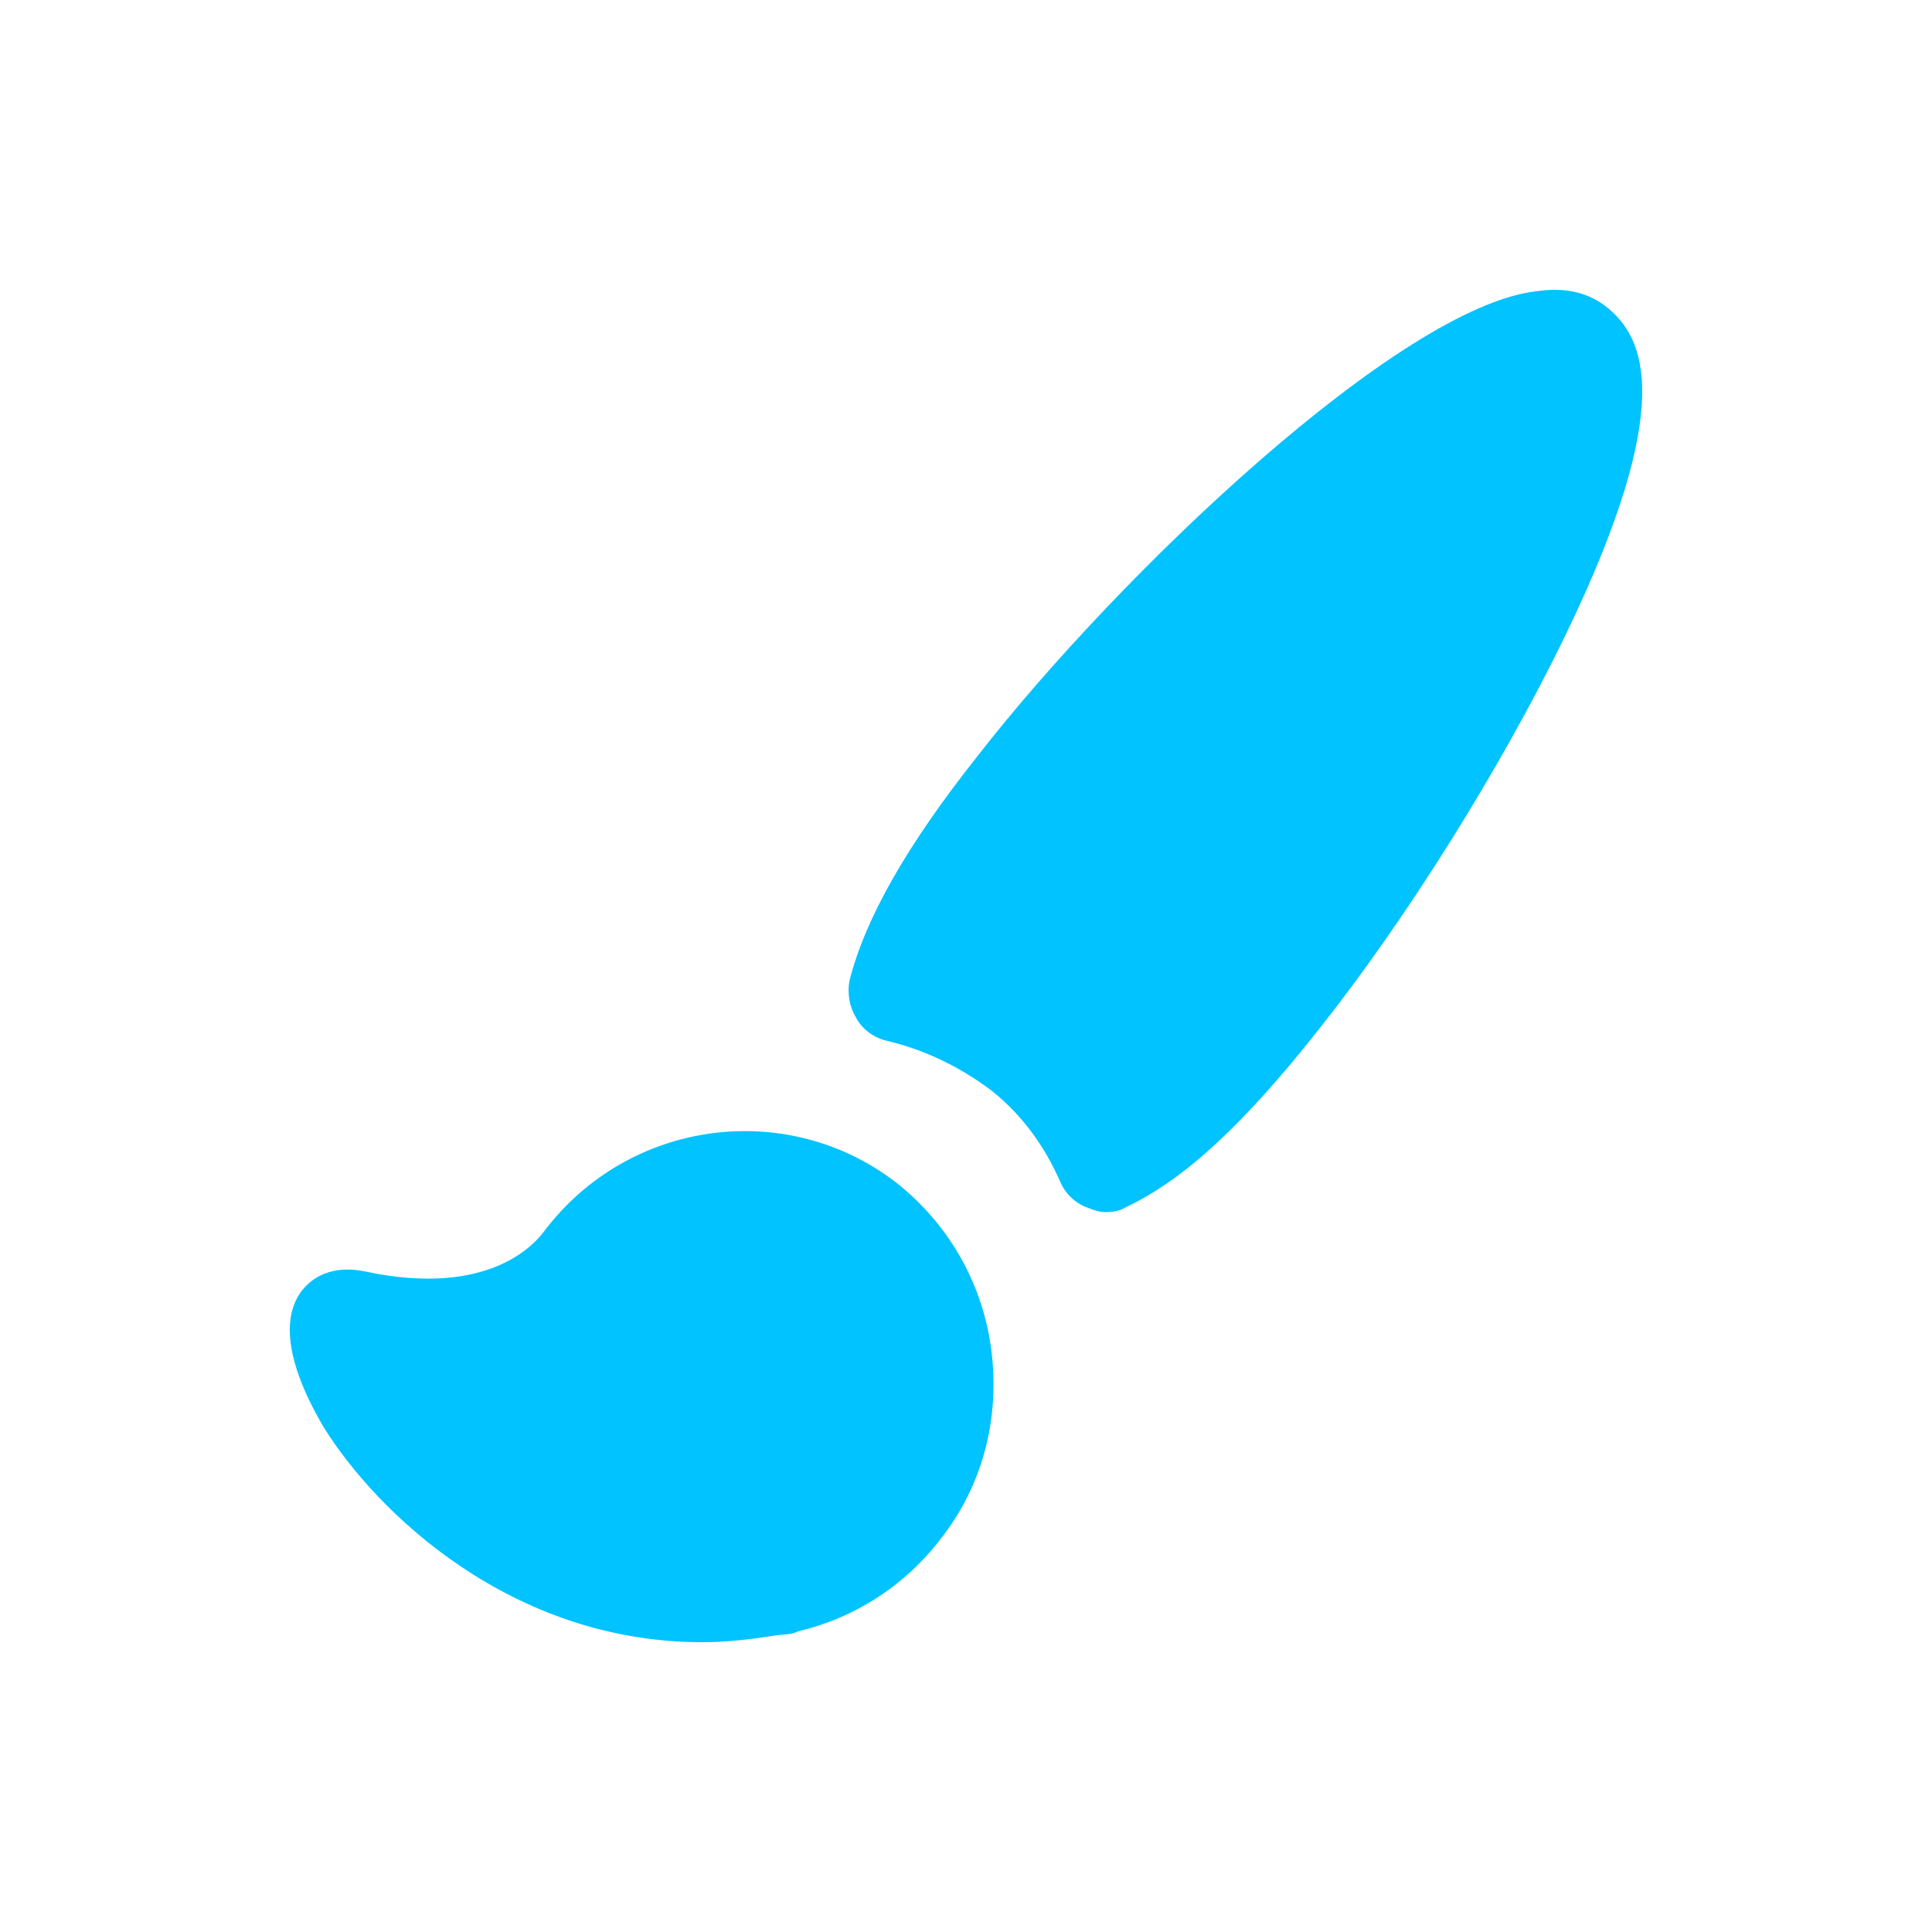
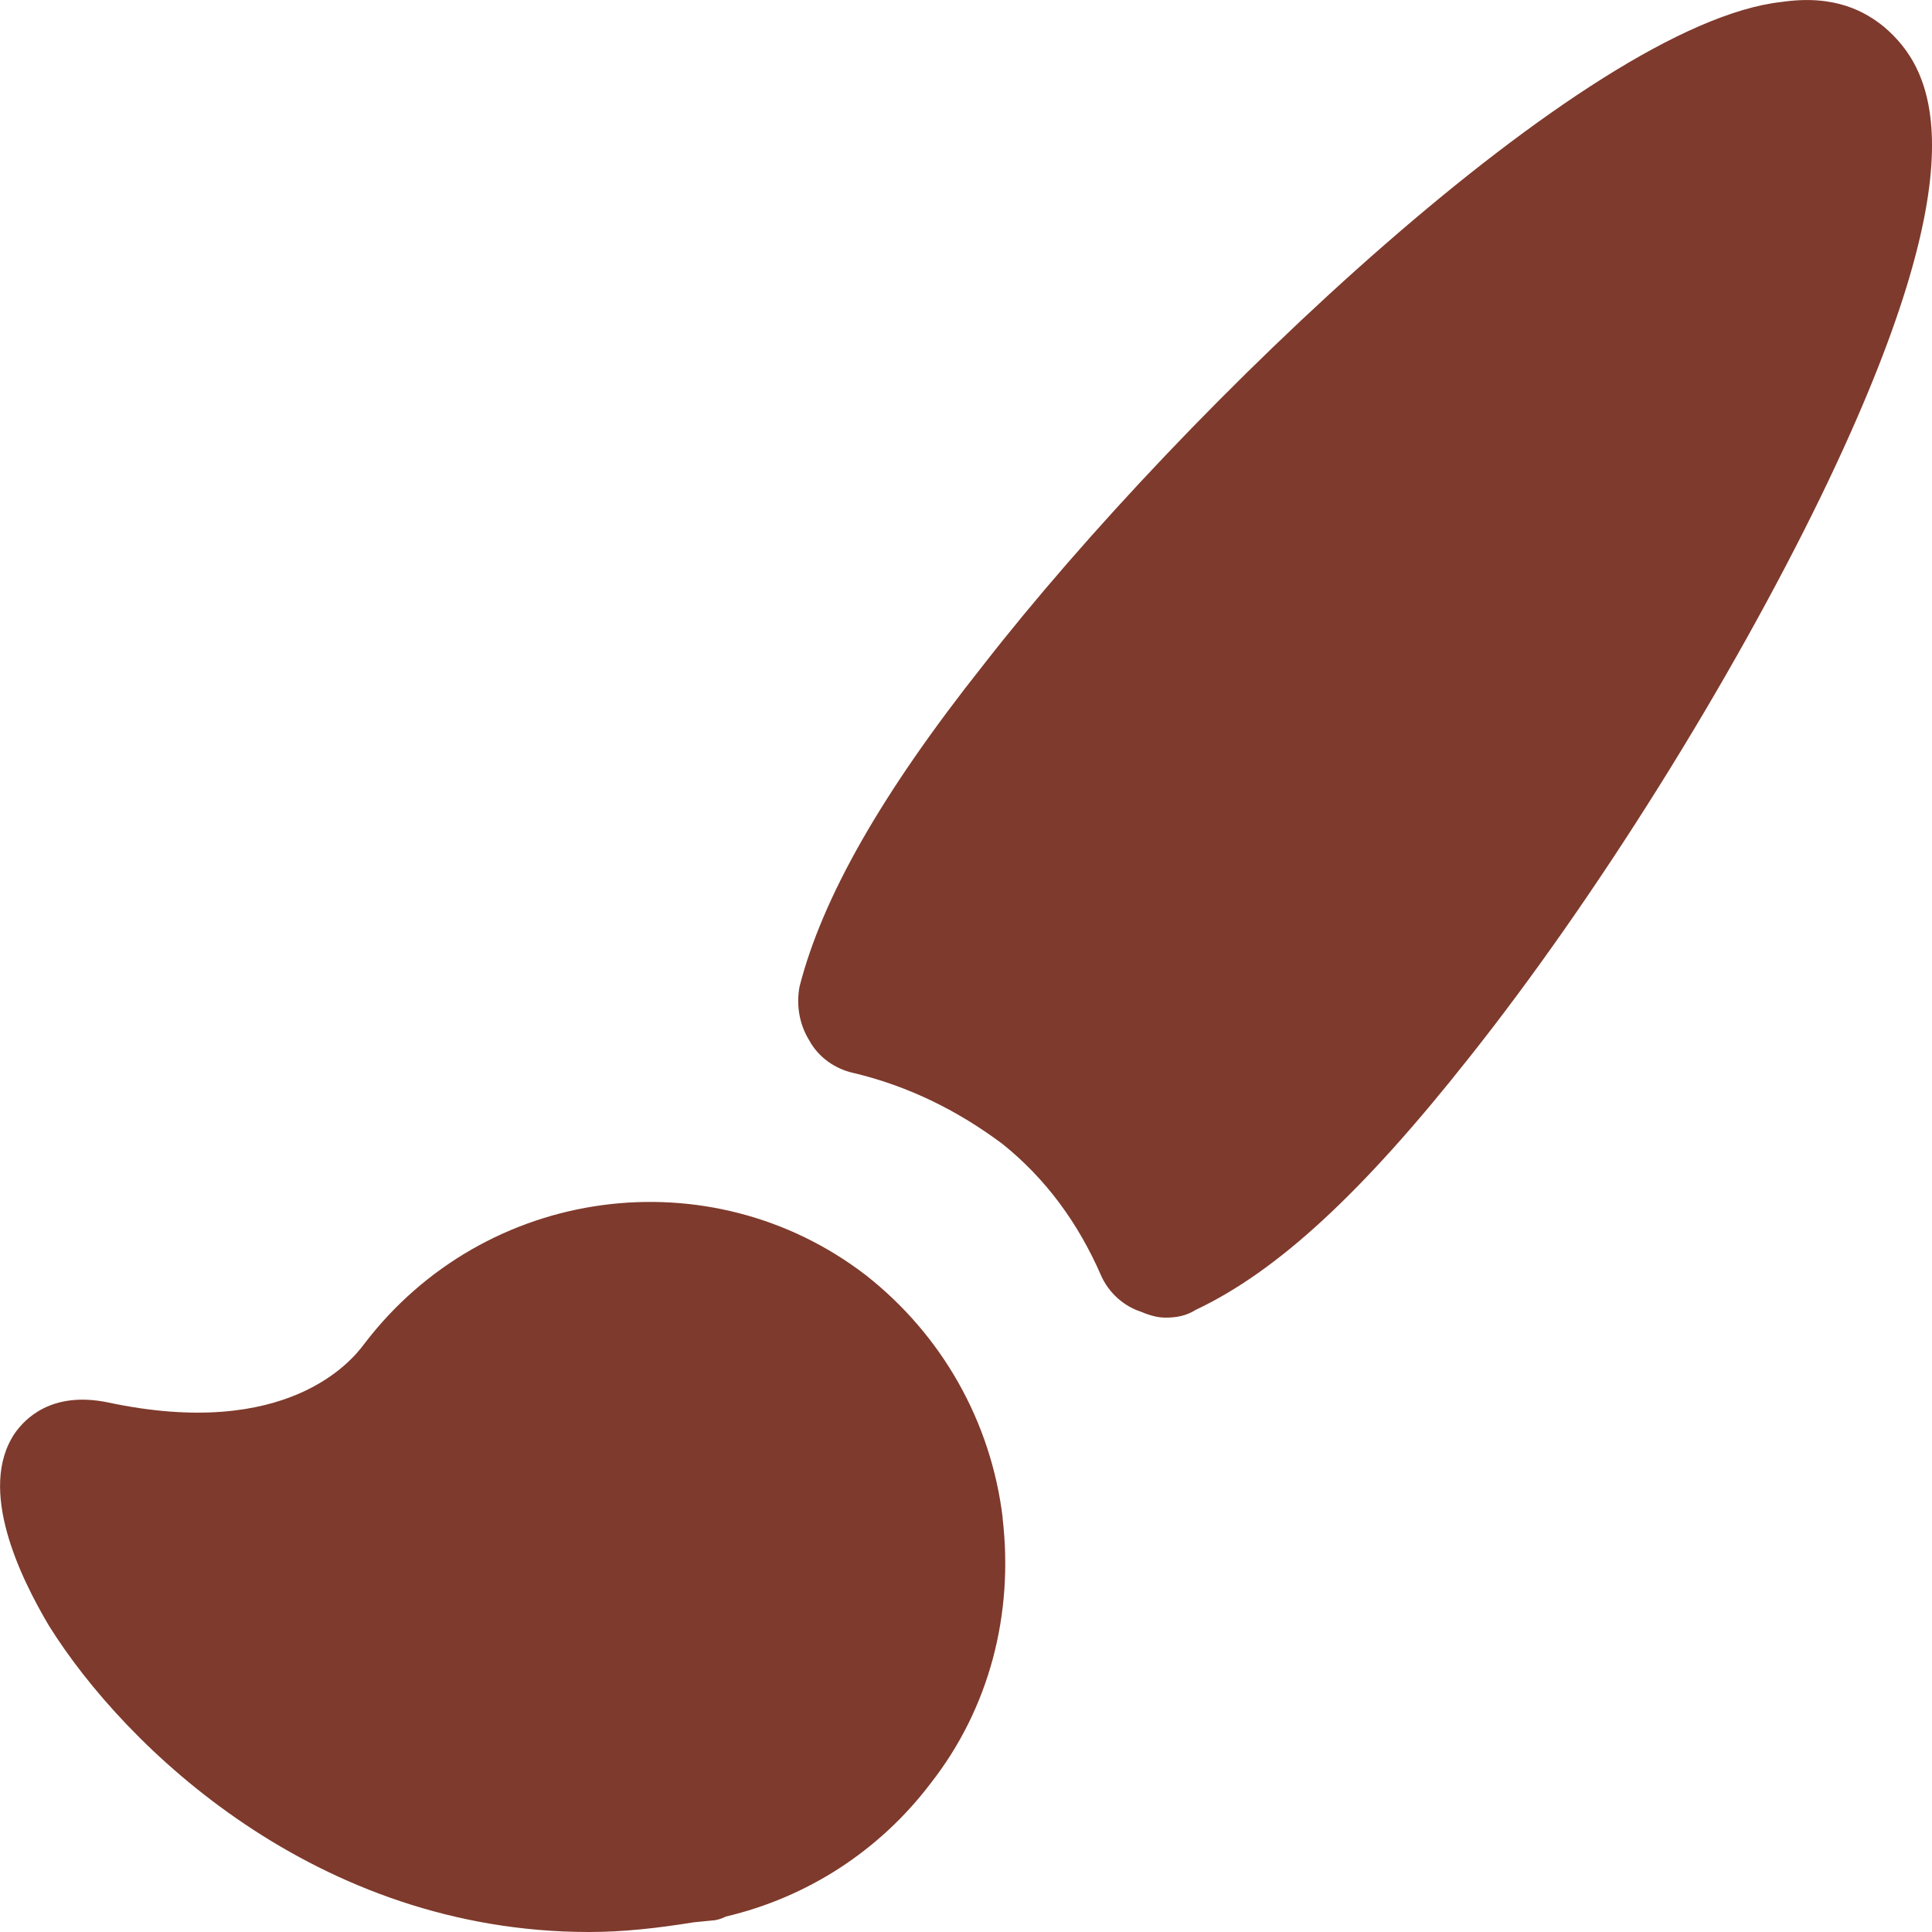
- <svg xmlns="http://www.w3.org/2000/svg" width="20px" height="20px" viewBox="0 0 20 20" version="1.1">
-   <defs />
-   <g id="Paint-Editor-V1" stroke="none" stroke-width="1" fill="none" fill-rule="evenodd">
-     <path d="M16.2,6.587 C15.542,7.942 14.566,9.505 13.646,10.664 C12.875,11.64 12.257,12.212 11.666,12.491 C11.597,12.534 11.53,12.548 11.446,12.548 C11.391,12.548 11.336,12.534 11.268,12.505 C11.144,12.464 11.034,12.367 10.979,12.241 C10.814,11.863 10.581,11.543 10.266,11.291 C9.949,11.053 9.591,10.872 9.181,10.774 C9.056,10.746 8.932,10.664 8.863,10.537 C8.795,10.425 8.768,10.286 8.795,10.147 C8.959,9.505 9.385,8.752 10.127,7.817 C11.585,5.945 14.498,3.169 15.911,3.014 C16.296,2.958 16.516,3.083 16.653,3.195 C17.012,3.502 17.369,4.174 16.2,6.587 Z M10.265,13.999 C10.348,14.697 10.169,15.381 9.742,15.925 C9.372,16.412 8.85,16.749 8.26,16.888 C8.232,16.902 8.191,16.916 8.163,16.916 L8.025,16.93 C7.765,16.972 7.518,17 7.269,17 C5.292,17 3.903,15.659 3.355,14.781 C3.147,14.432 2.833,13.79 3.107,13.385 C3.176,13.287 3.367,13.078 3.779,13.162 C5.085,13.441 5.552,12.855 5.635,12.743 C6.515,11.584 8.15,11.375 9.275,12.24 C9.826,12.673 10.182,13.301 10.265,13.999 Z" id="Fill-4" fill="#00C3FF" />
+ <svg xmlns="http://www.w3.org/2000/svg" version="1.1" width="14" height="14" viewBox="0,0,14,14">
+   <g transform="translate(-233,-173)">
+     <g data-paper-data="{&quot;isPaintingLayer&quot;:true}" fill="#7e3a2c" fill-rule="evenodd" stroke="none" stroke-width="1" stroke-linecap="butt" stroke-linejoin="miter" stroke-miterlimit="10" stroke-dasharray="" stroke-dashoffset="0" style="mix-blend-mode: normal">
+       <path d="M246.2,176.587c-0.658,1.355 -1.634,2.919 -2.554,4.077c-0.771,0.976 -1.389,1.548 -1.98,1.827c-0.069,0.043 -0.136,0.057 -0.22,0.057c-0.055,0 -0.11,-0.014 -0.179,-0.043c-0.124,-0.04 -0.234,-0.138 -0.289,-0.264c-0.165,-0.378 -0.398,-0.698 -0.713,-0.951c-0.317,-0.237 -0.675,-0.419 -1.085,-0.516c-0.125,-0.028 -0.249,-0.11 -0.317,-0.237c-0.069,-0.112 -0.095,-0.251 -0.069,-0.389c0.165,-0.642 0.591,-1.396 1.333,-2.331c1.458,-1.872 4.37,-4.648 5.784,-4.803c0.385,-0.056 0.605,0.07 0.742,0.181c0.359,0.307 0.716,0.978 -0.453,3.392zM240.265,183.999c0.082,0.698 -0.096,1.382 -0.523,1.926c-0.37,0.487 -0.892,0.824 -1.482,0.963c-0.027,0.014 -0.069,0.028 -0.096,0.028l-0.139,0.014c-0.26,0.042 -0.507,0.07 -0.756,0.07c-1.977,0 -3.366,-1.341 -3.914,-2.219c-0.207,-0.349 -0.522,-0.991 -0.247,-1.396c0.069,-0.098 0.26,-0.307 0.672,-0.223c1.305,0.279 1.772,-0.307 1.856,-0.419c0.879,-1.158 2.514,-1.368 3.639,-0.502c0.551,0.433 0.907,1.061 0.991,1.759z" />
+     </g>
  </g>
</svg>
